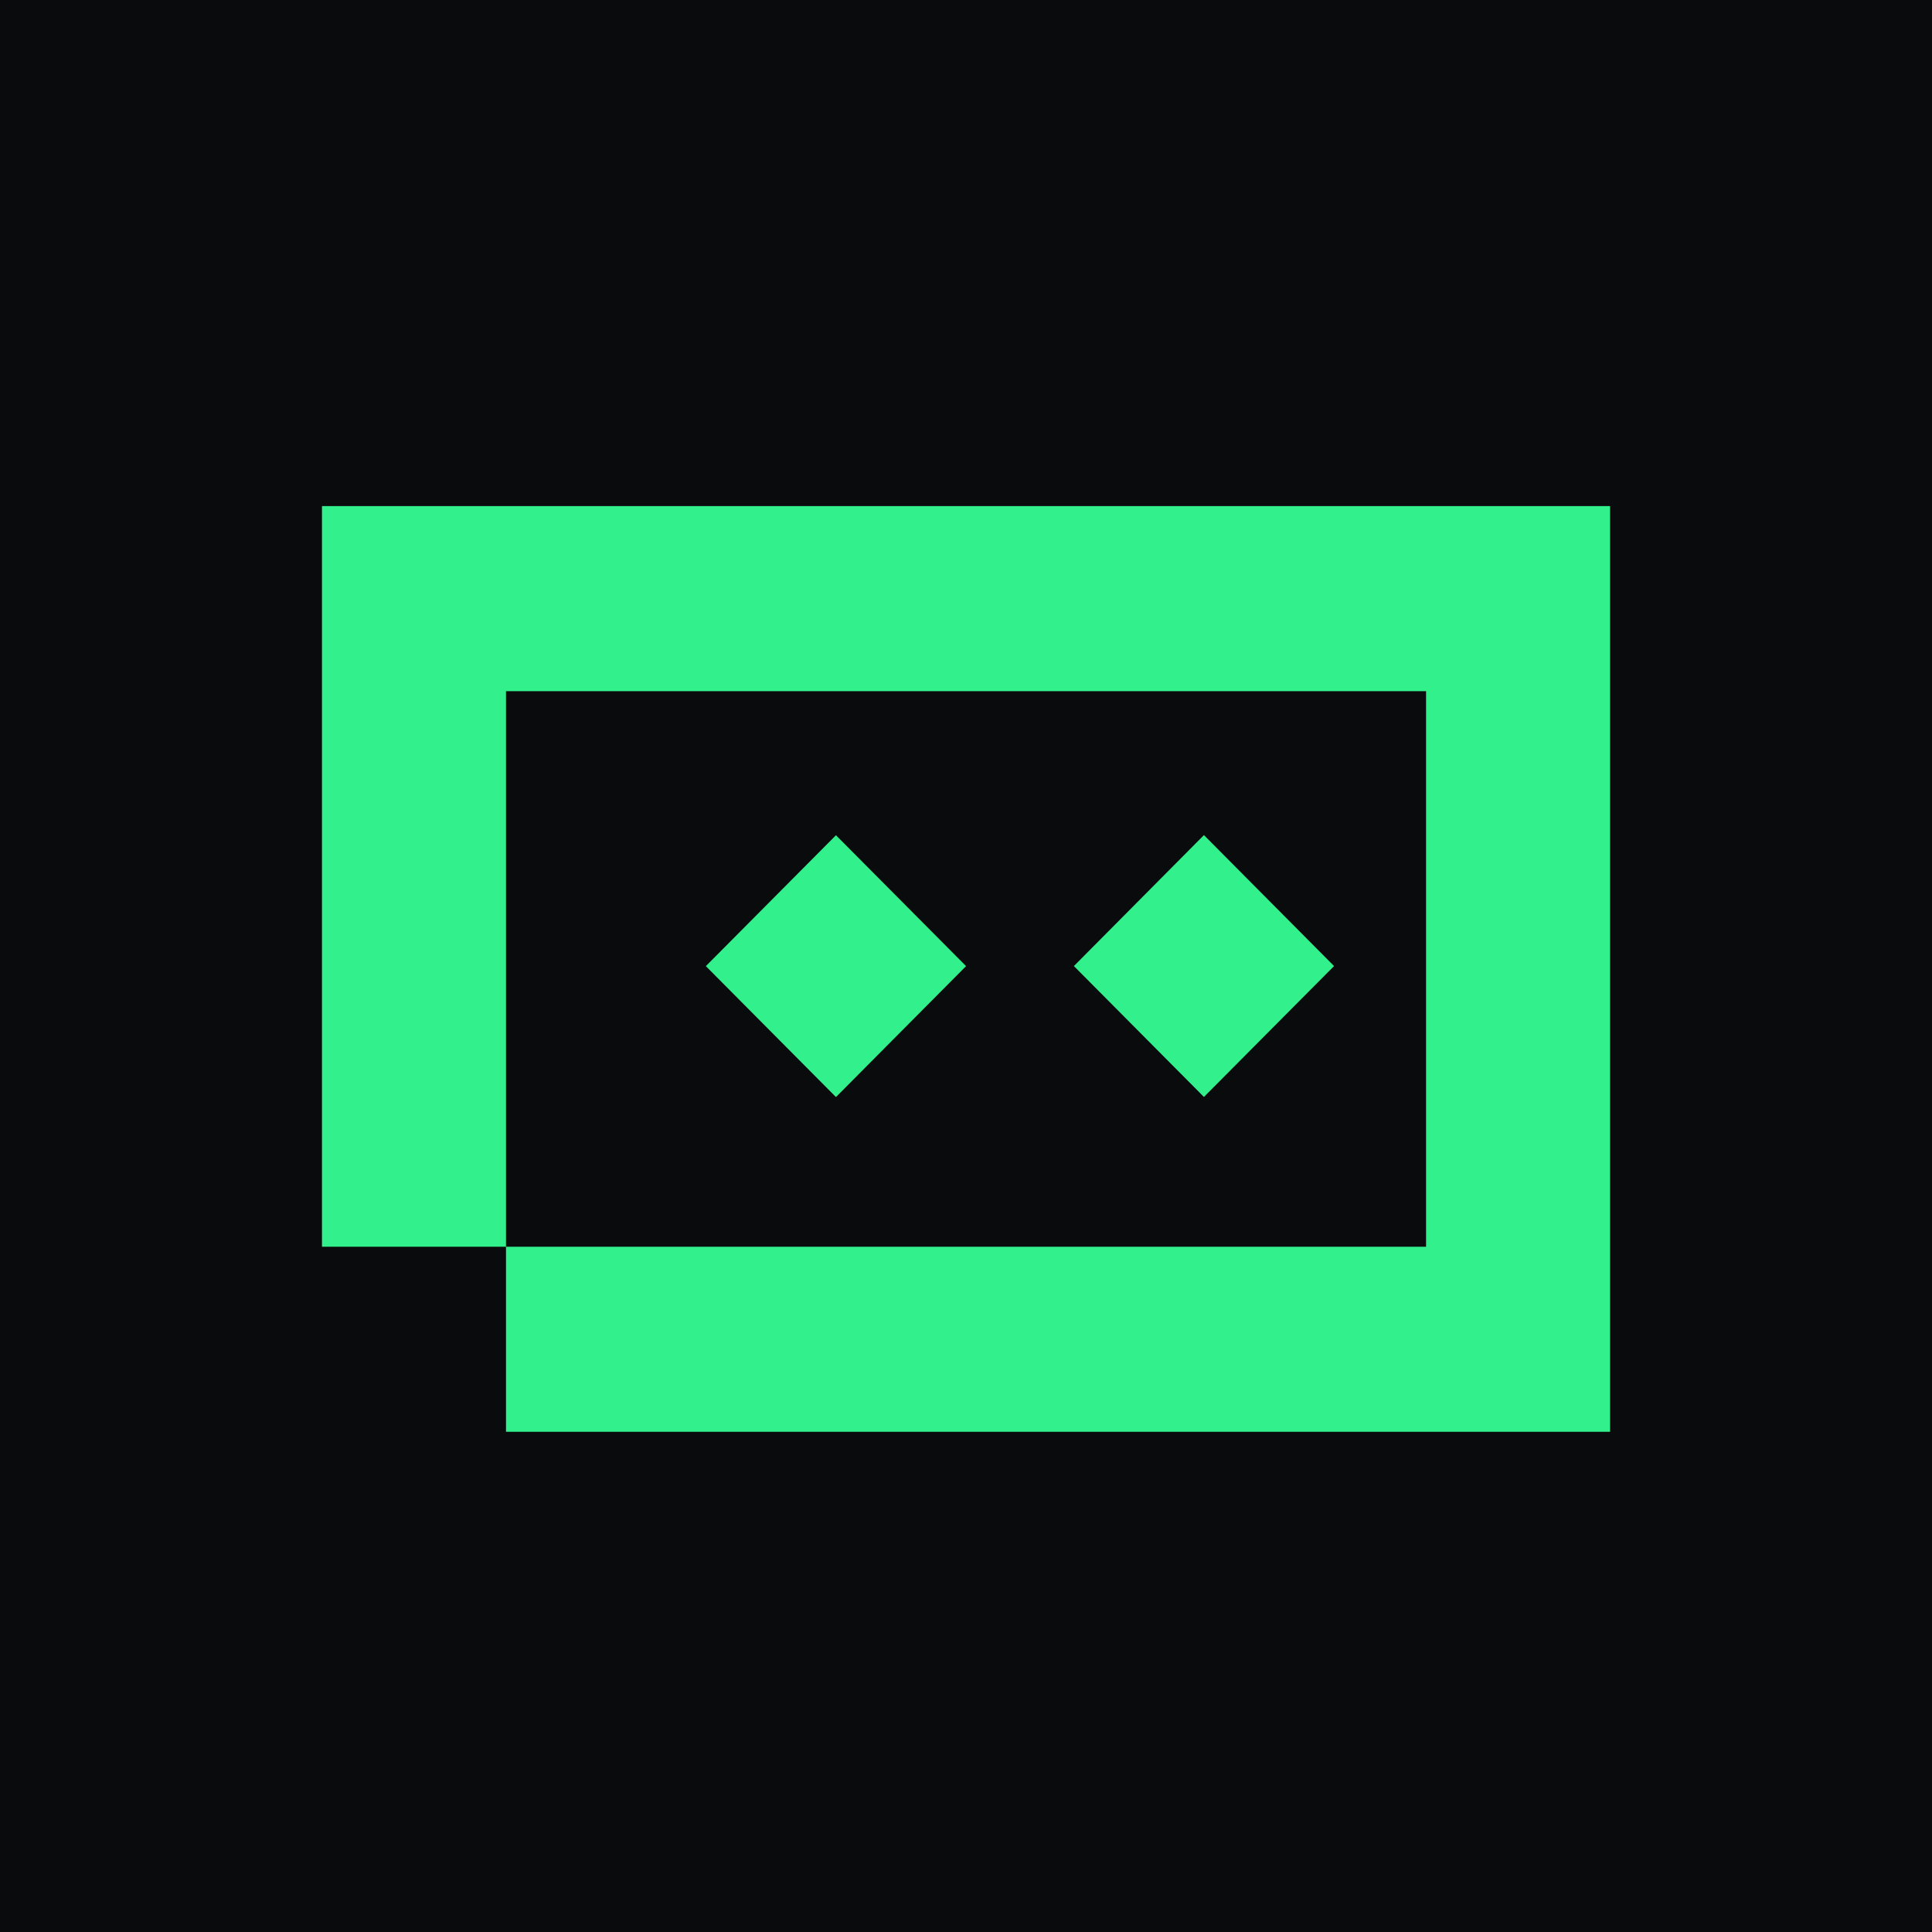
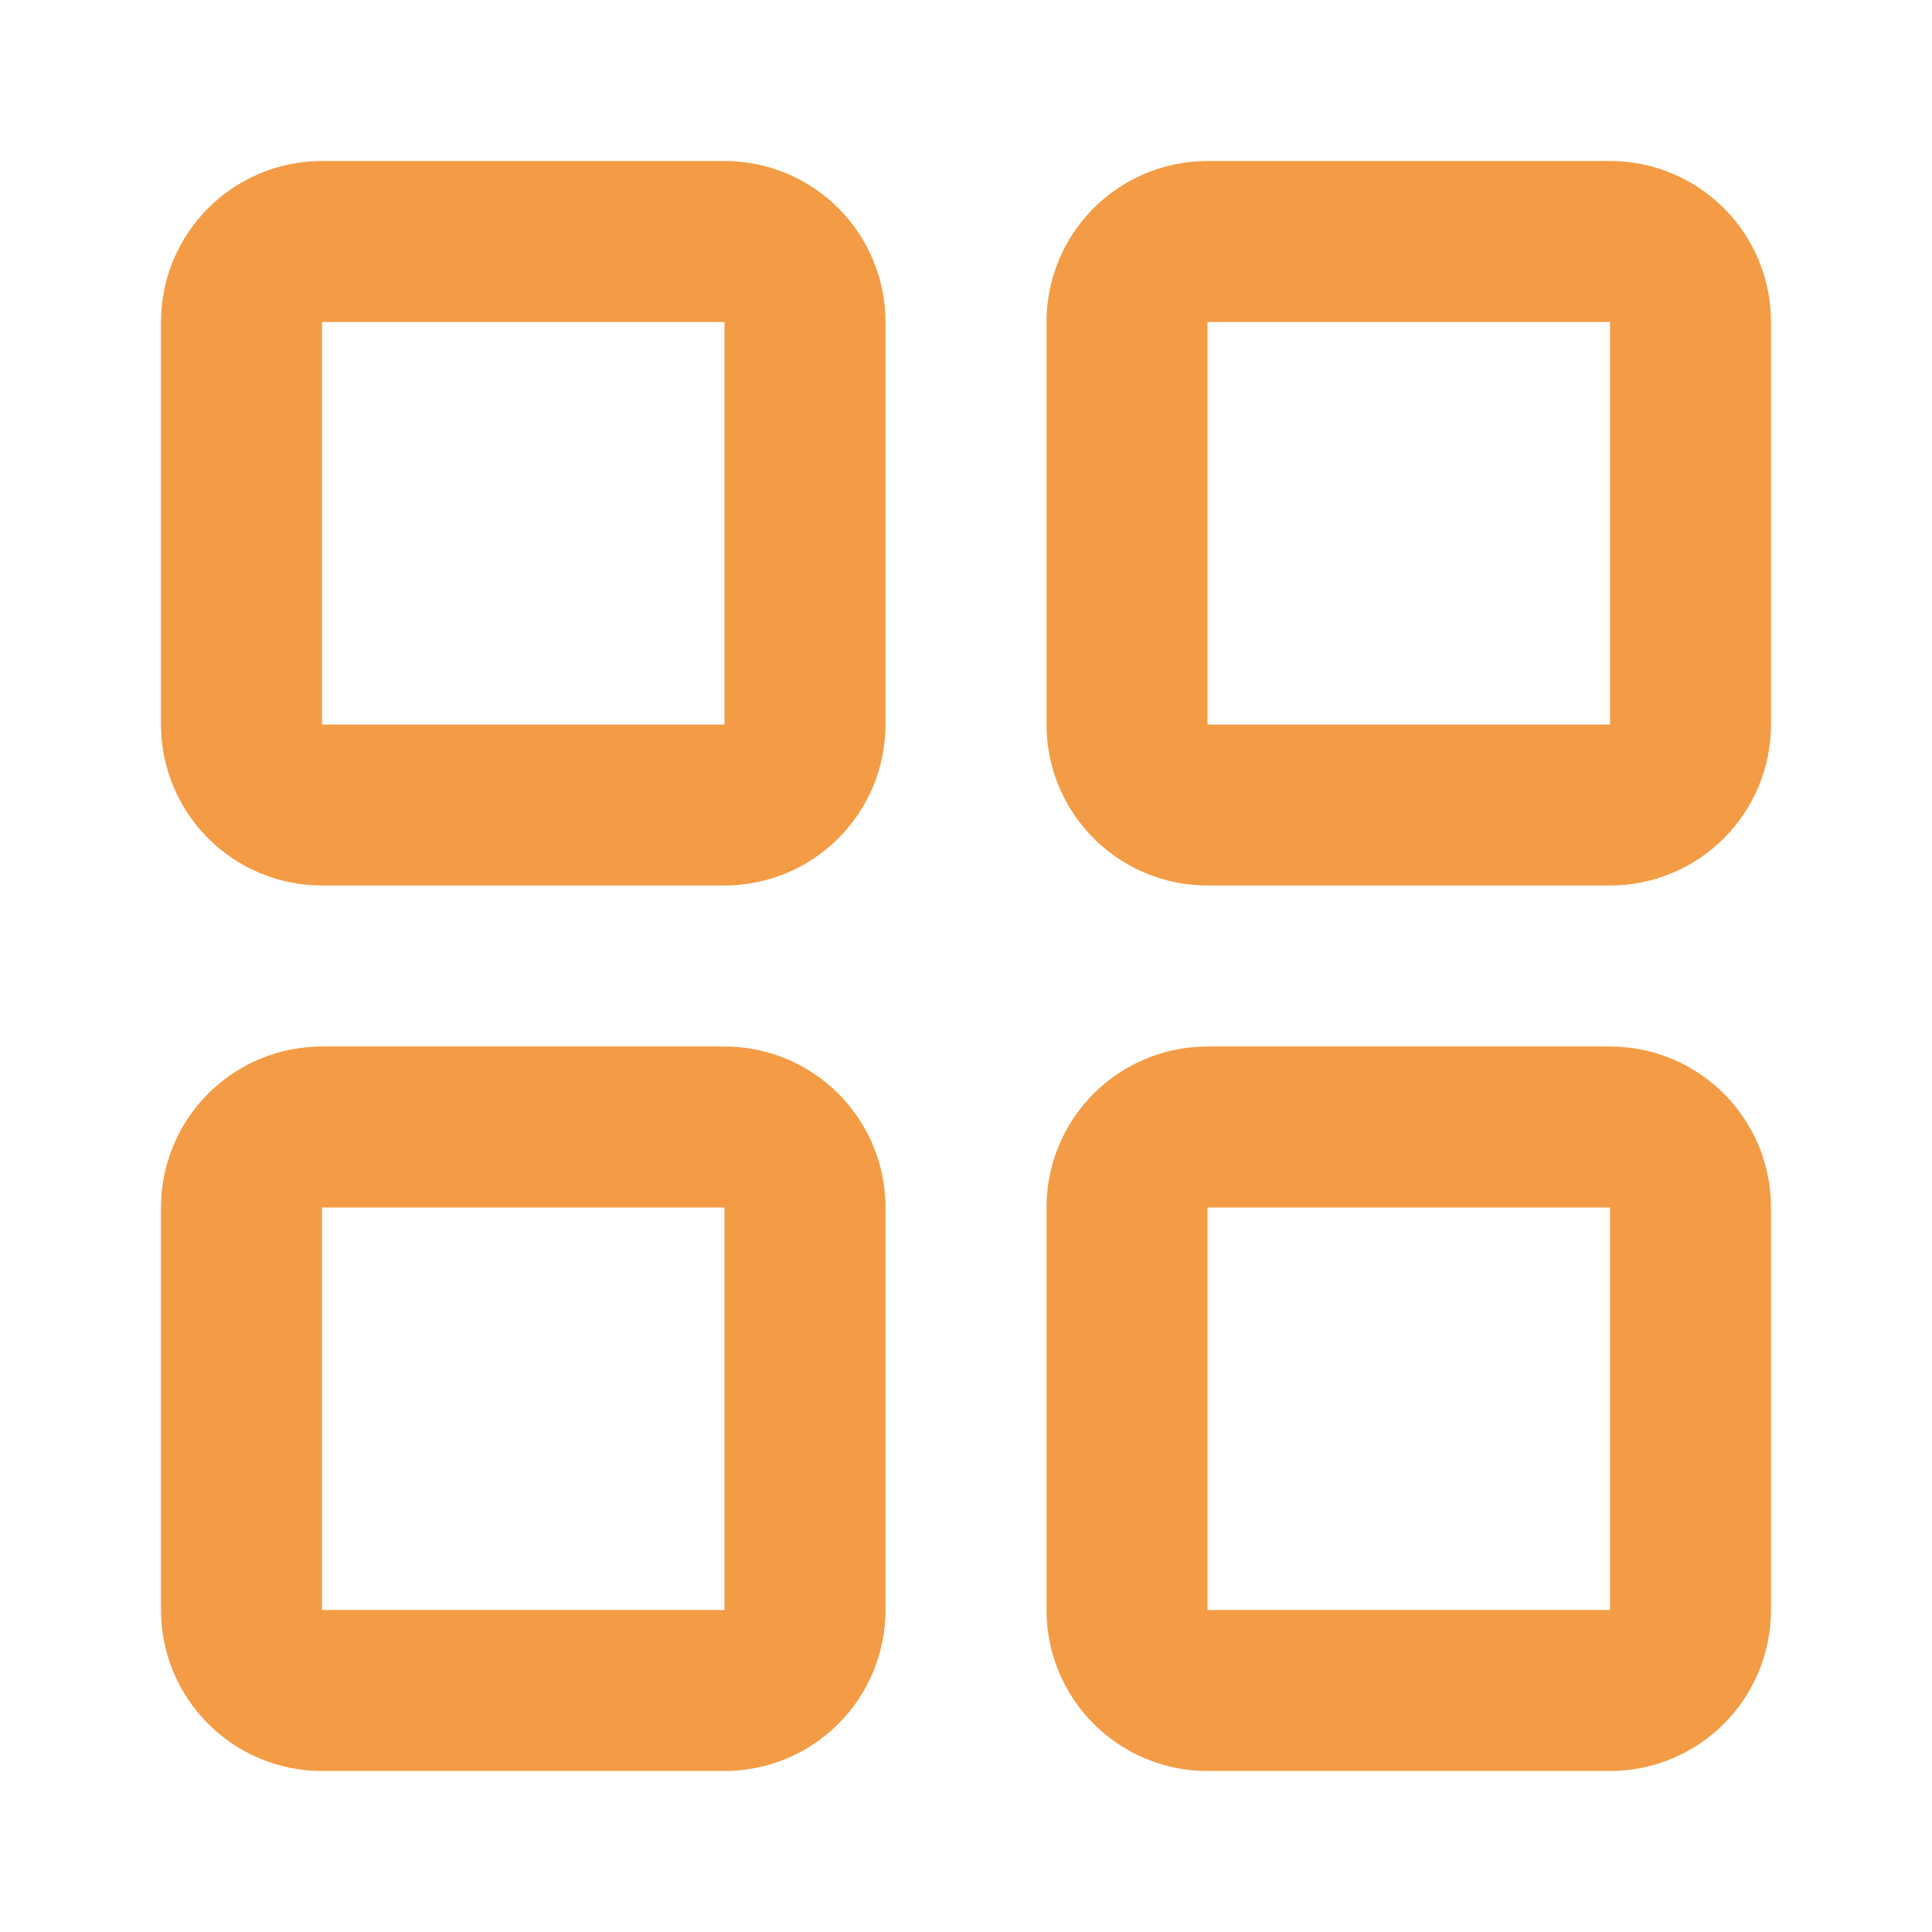
- <svg xmlns="http://www.w3.org/2000/svg" width="32" height="32" viewBox="0 0 32 32" fill="none">
-   <rect width="32" height="32" fill="#0A0B0D" />
-   <path d="M26.668 23.715H8.381V20.65H5.333V8.382H26.668V23.715ZM8.381 20.65H23.62V11.448H8.381V20.65ZM16.001 16.002L13.846 18.171L11.691 16.002L13.846 13.834L16.001 16.002ZM22.096 16.001L19.941 18.169L17.787 16.001L19.941 13.832L22.096 16.001Z" fill="#32F08C" />
+ <svg xmlns="http://www.w3.org/2000/svg" viewBox="0 0 24 24" fill="none" stroke="#F39C45" stroke-width="2" stroke-linecap="round" stroke-linejoin="round" aria-hidden="true">
+   <rect width="7" height="7" x="3" y="3" rx="1" />
+   <rect width="7" height="7" x="14" y="3" rx="1" />
+   <rect width="7" height="7" x="14" y="14" rx="1" />
+   <rect width="7" height="7" x="3" y="14" rx="1" />
</svg>
